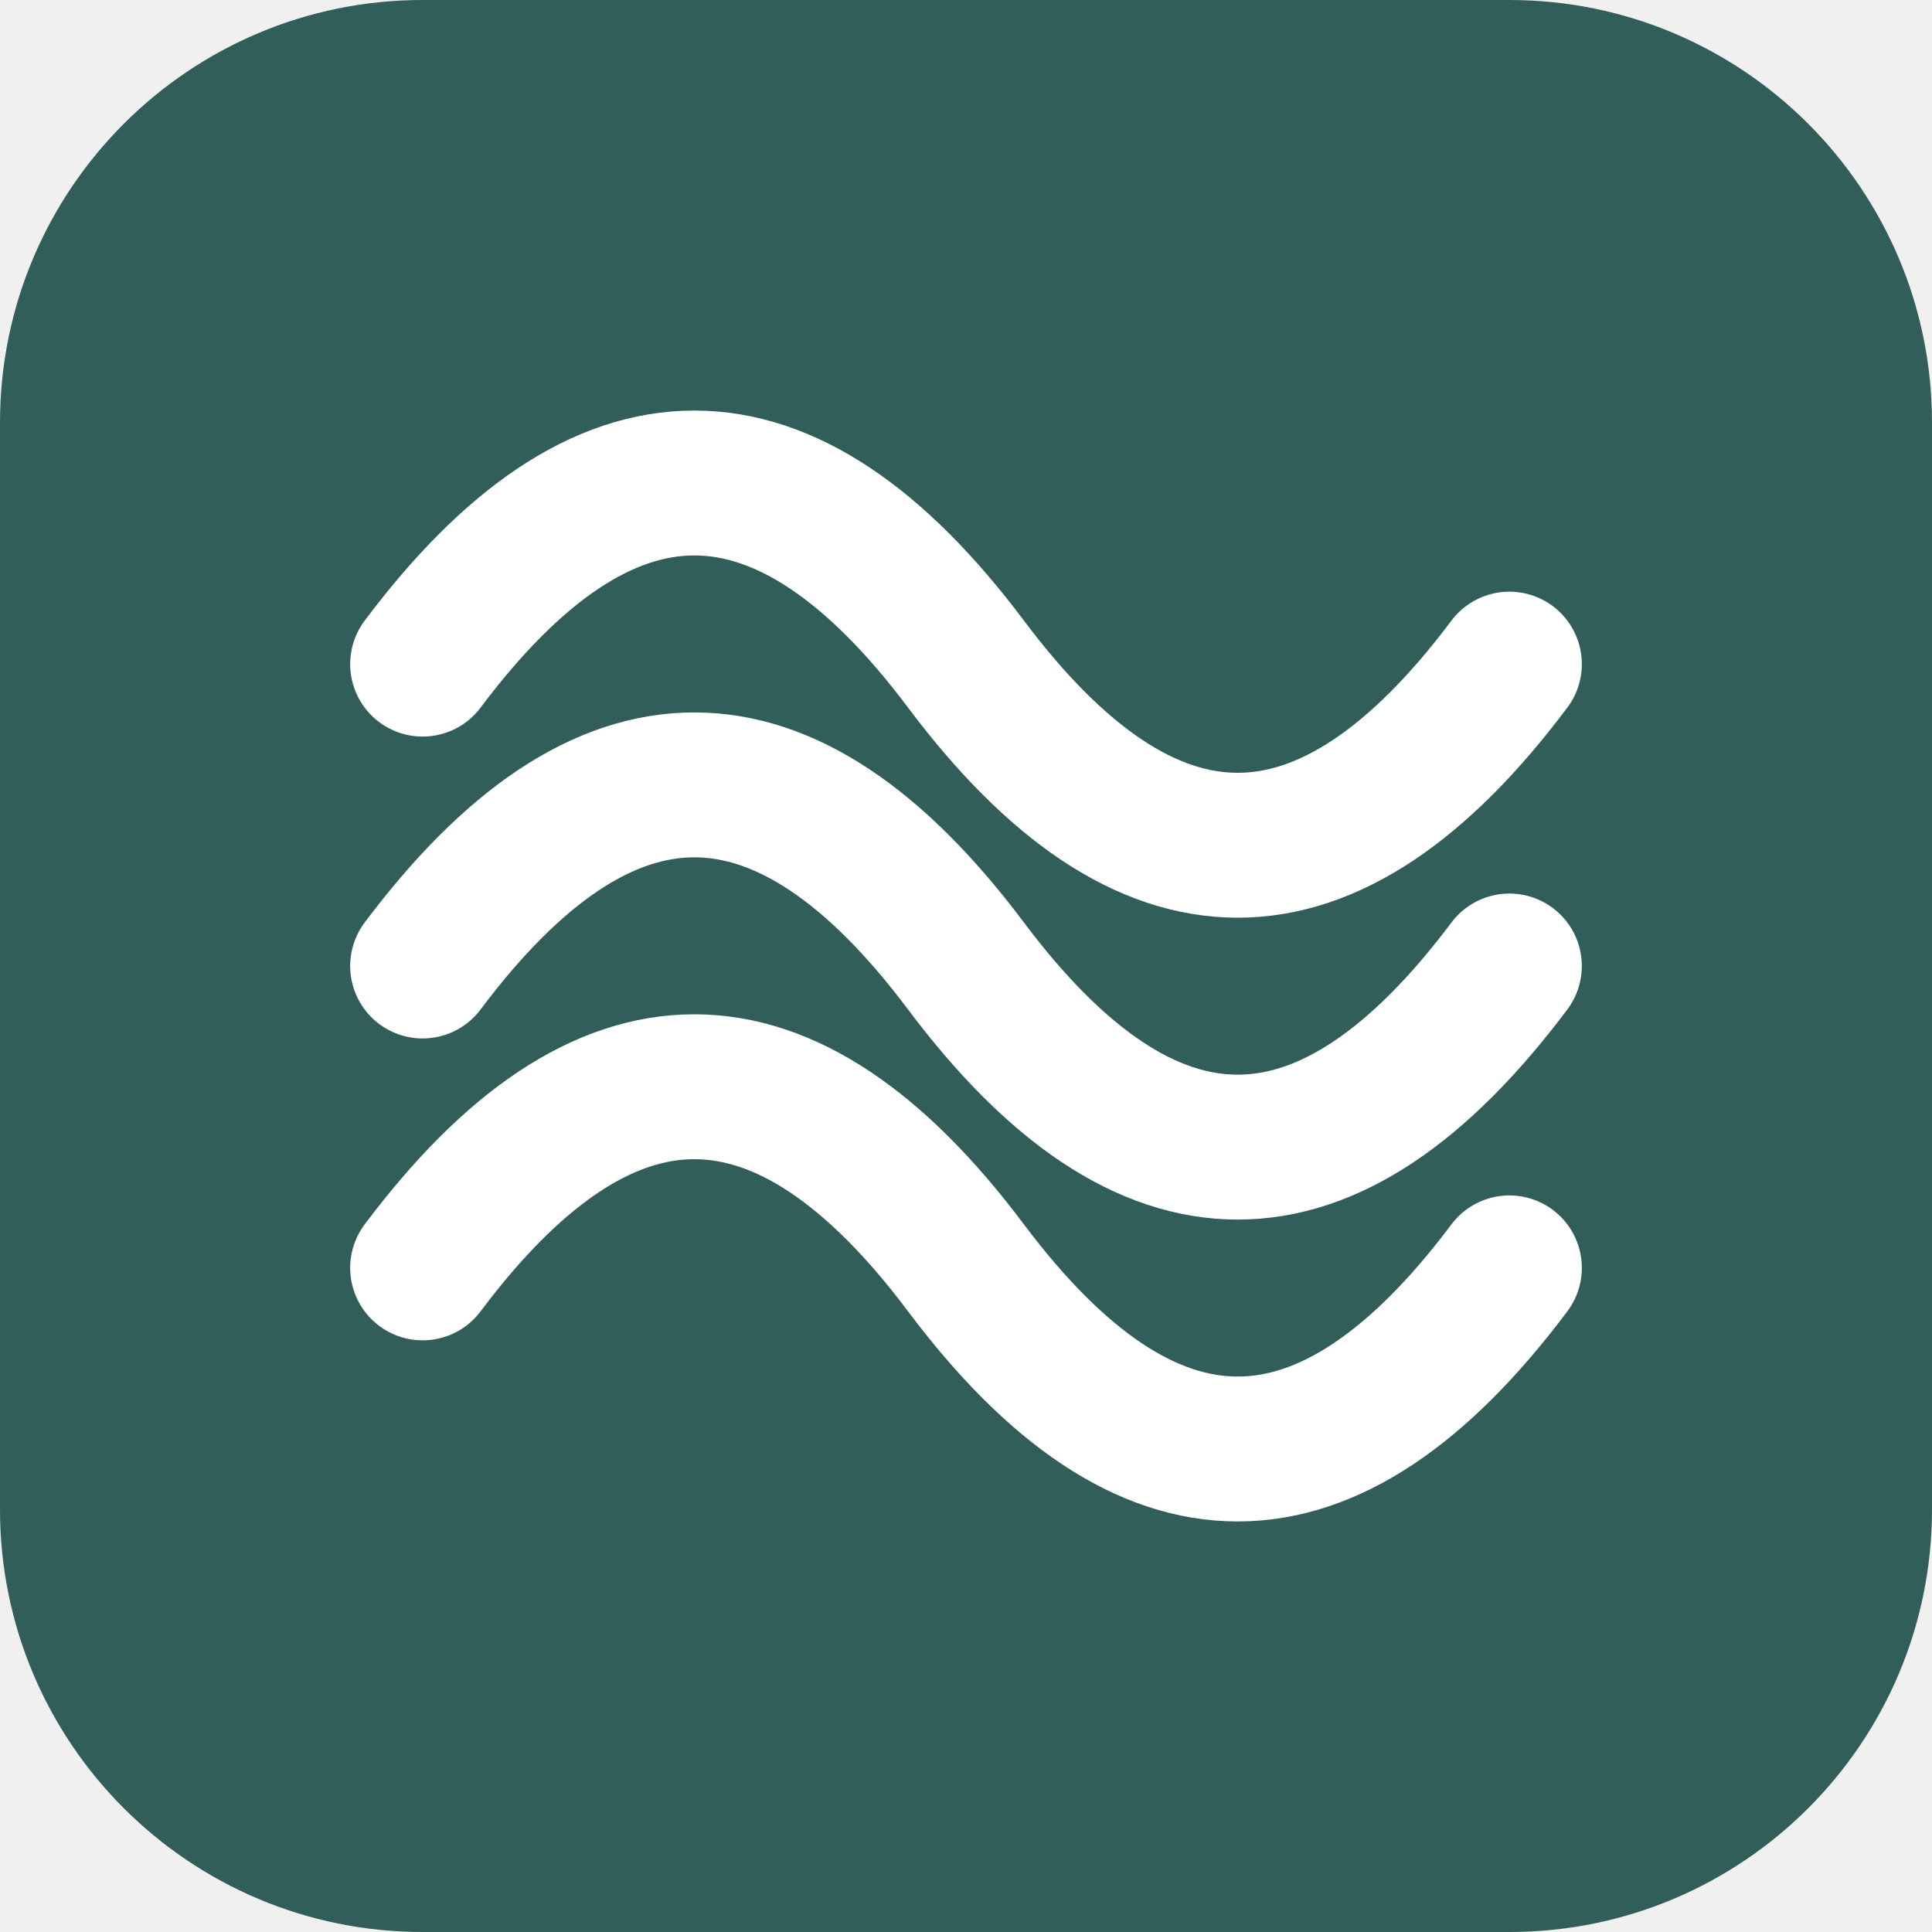
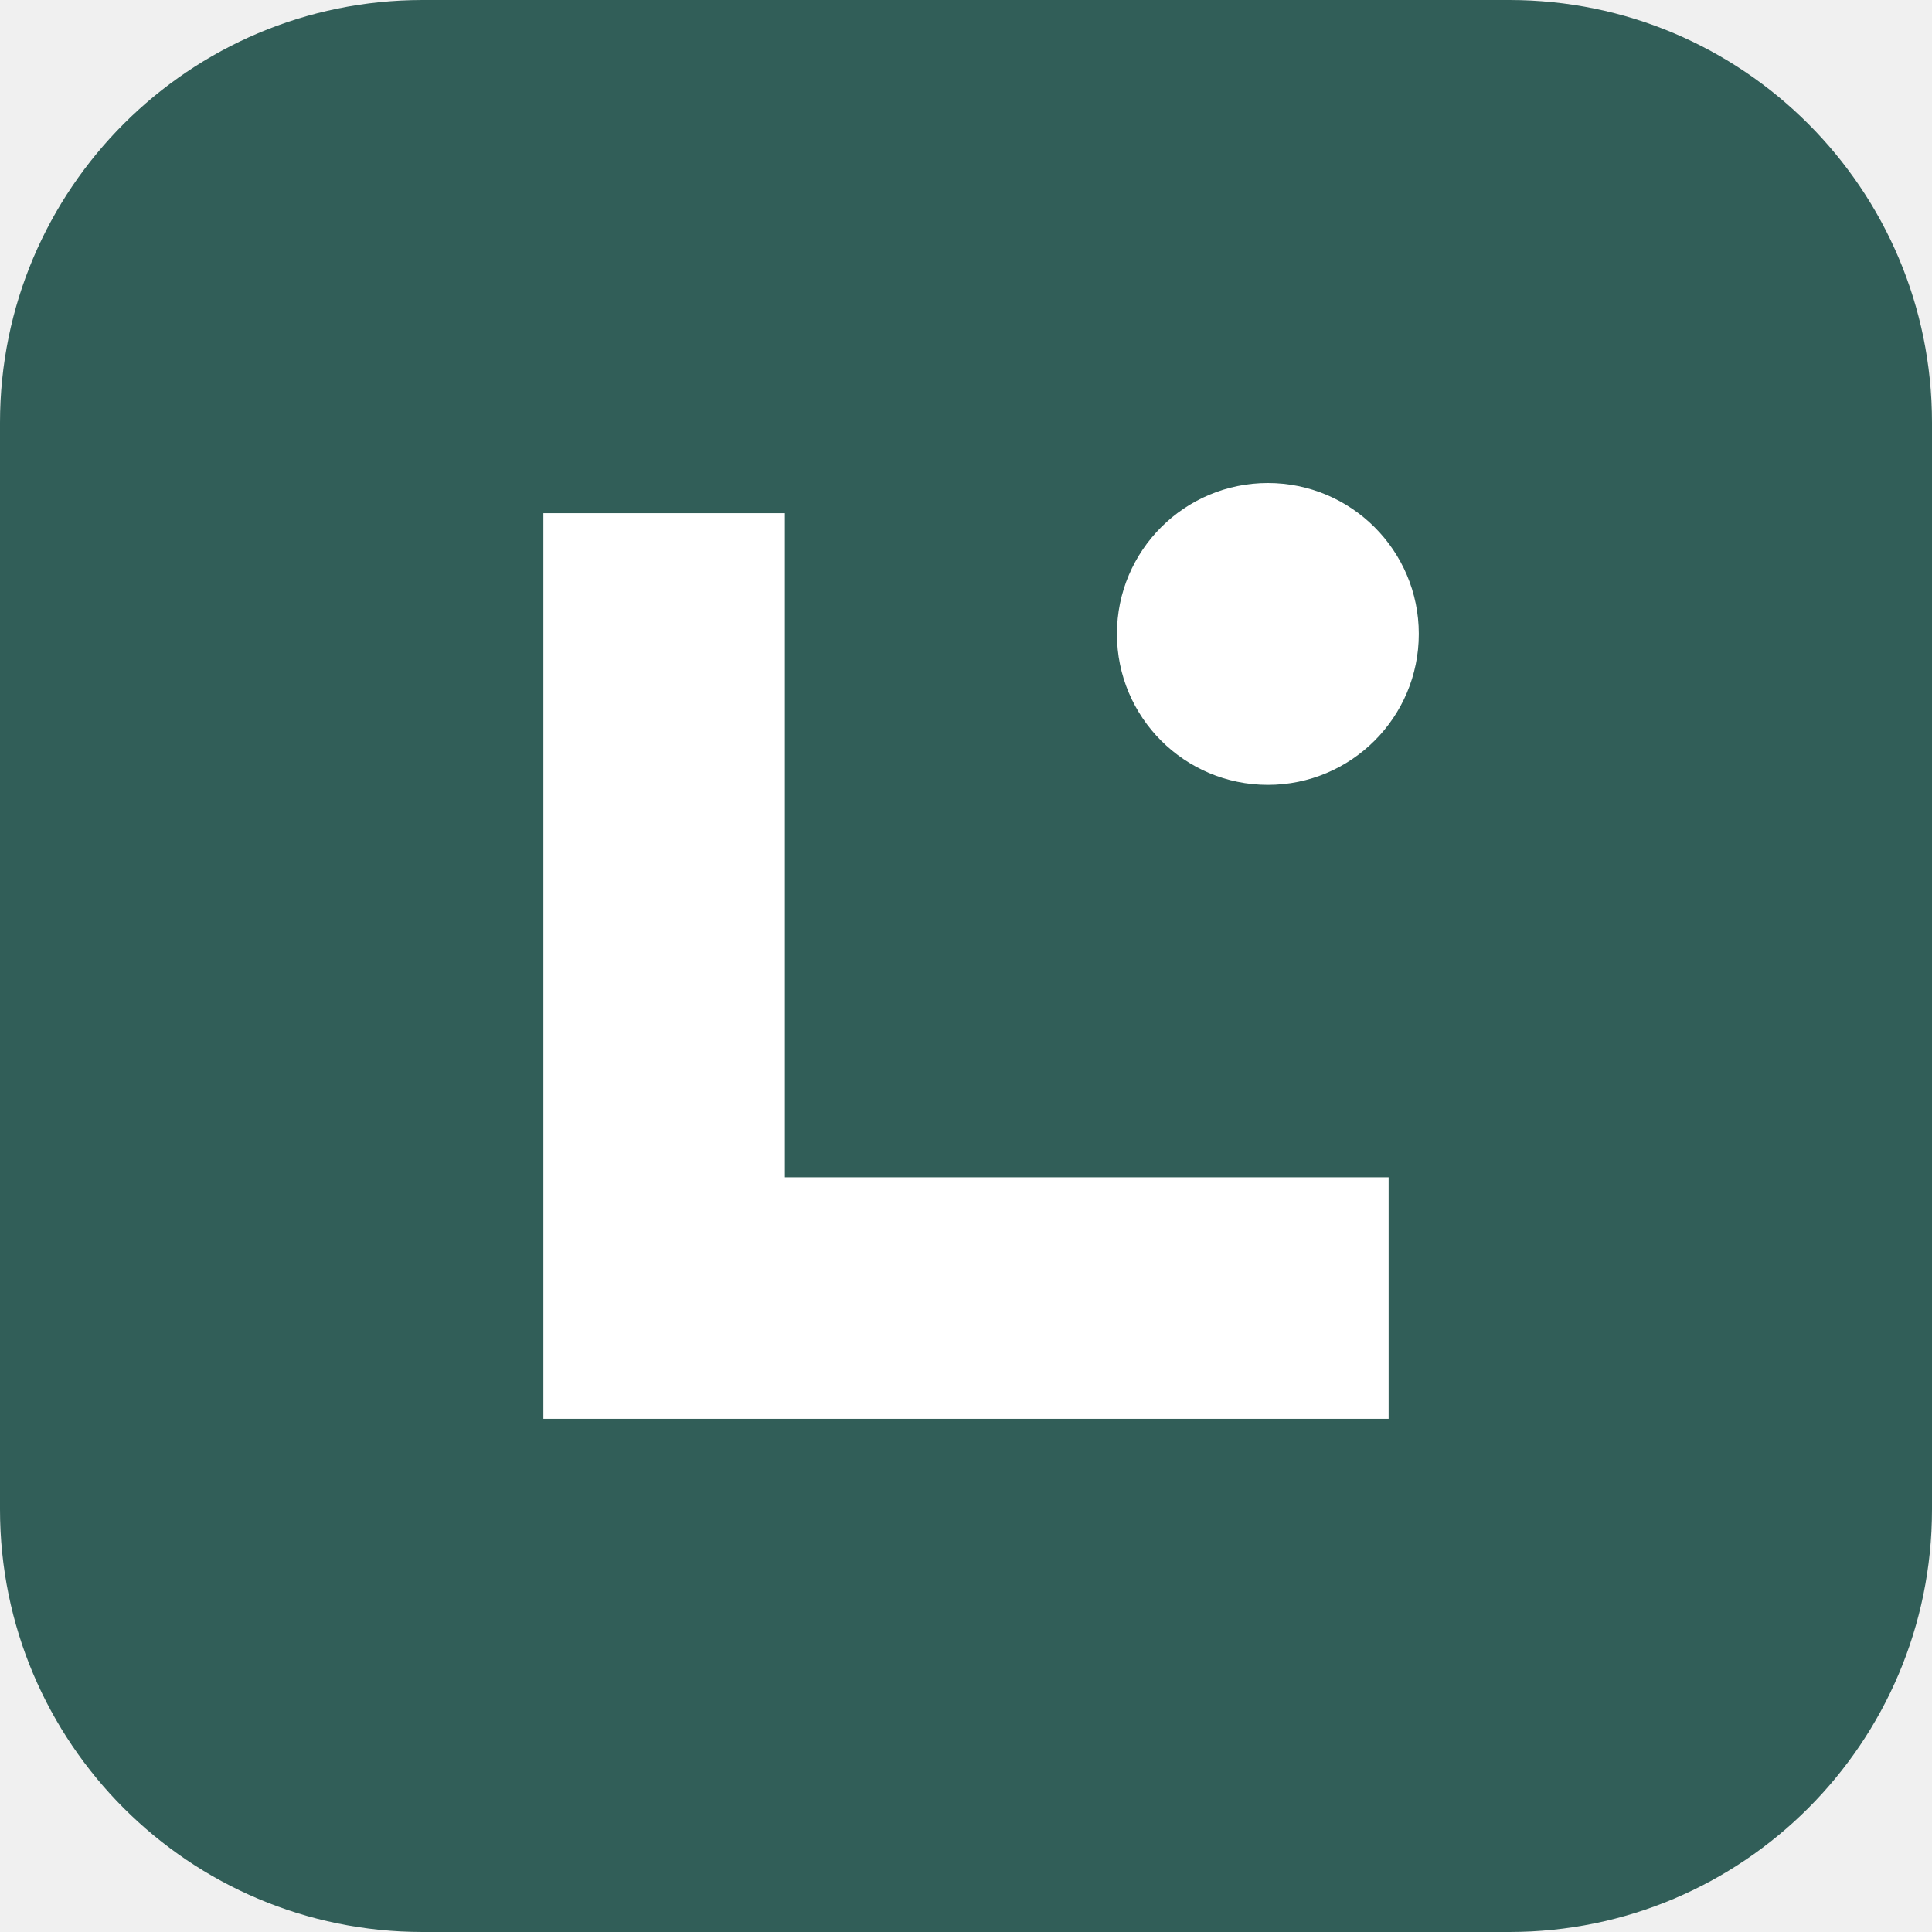
<svg xmlns="http://www.w3.org/2000/svg" viewBox="0 0 64 64">
  <rect width="64" height="64" rx="14" fill="#315e58" />
-   <g fill="none" stroke="#fff" stroke-width="4.8" stroke-linecap="round">
-     <path d="M14 22C20 14 26 14 32 22S44 30 50 22" />
-     <path d="M14 32C20 24 26 24 32 32S44 40 50 32" />
-     <path d="M14 42C20 34 26 34 32 42S44 50 50 42" />
-   </g>
+   <path d="M18 17H26V39H46V47H18Z" fill="#fff" />
+   <circle cx="42" cy="21" r="5" fill="#fff" />
</svg>
